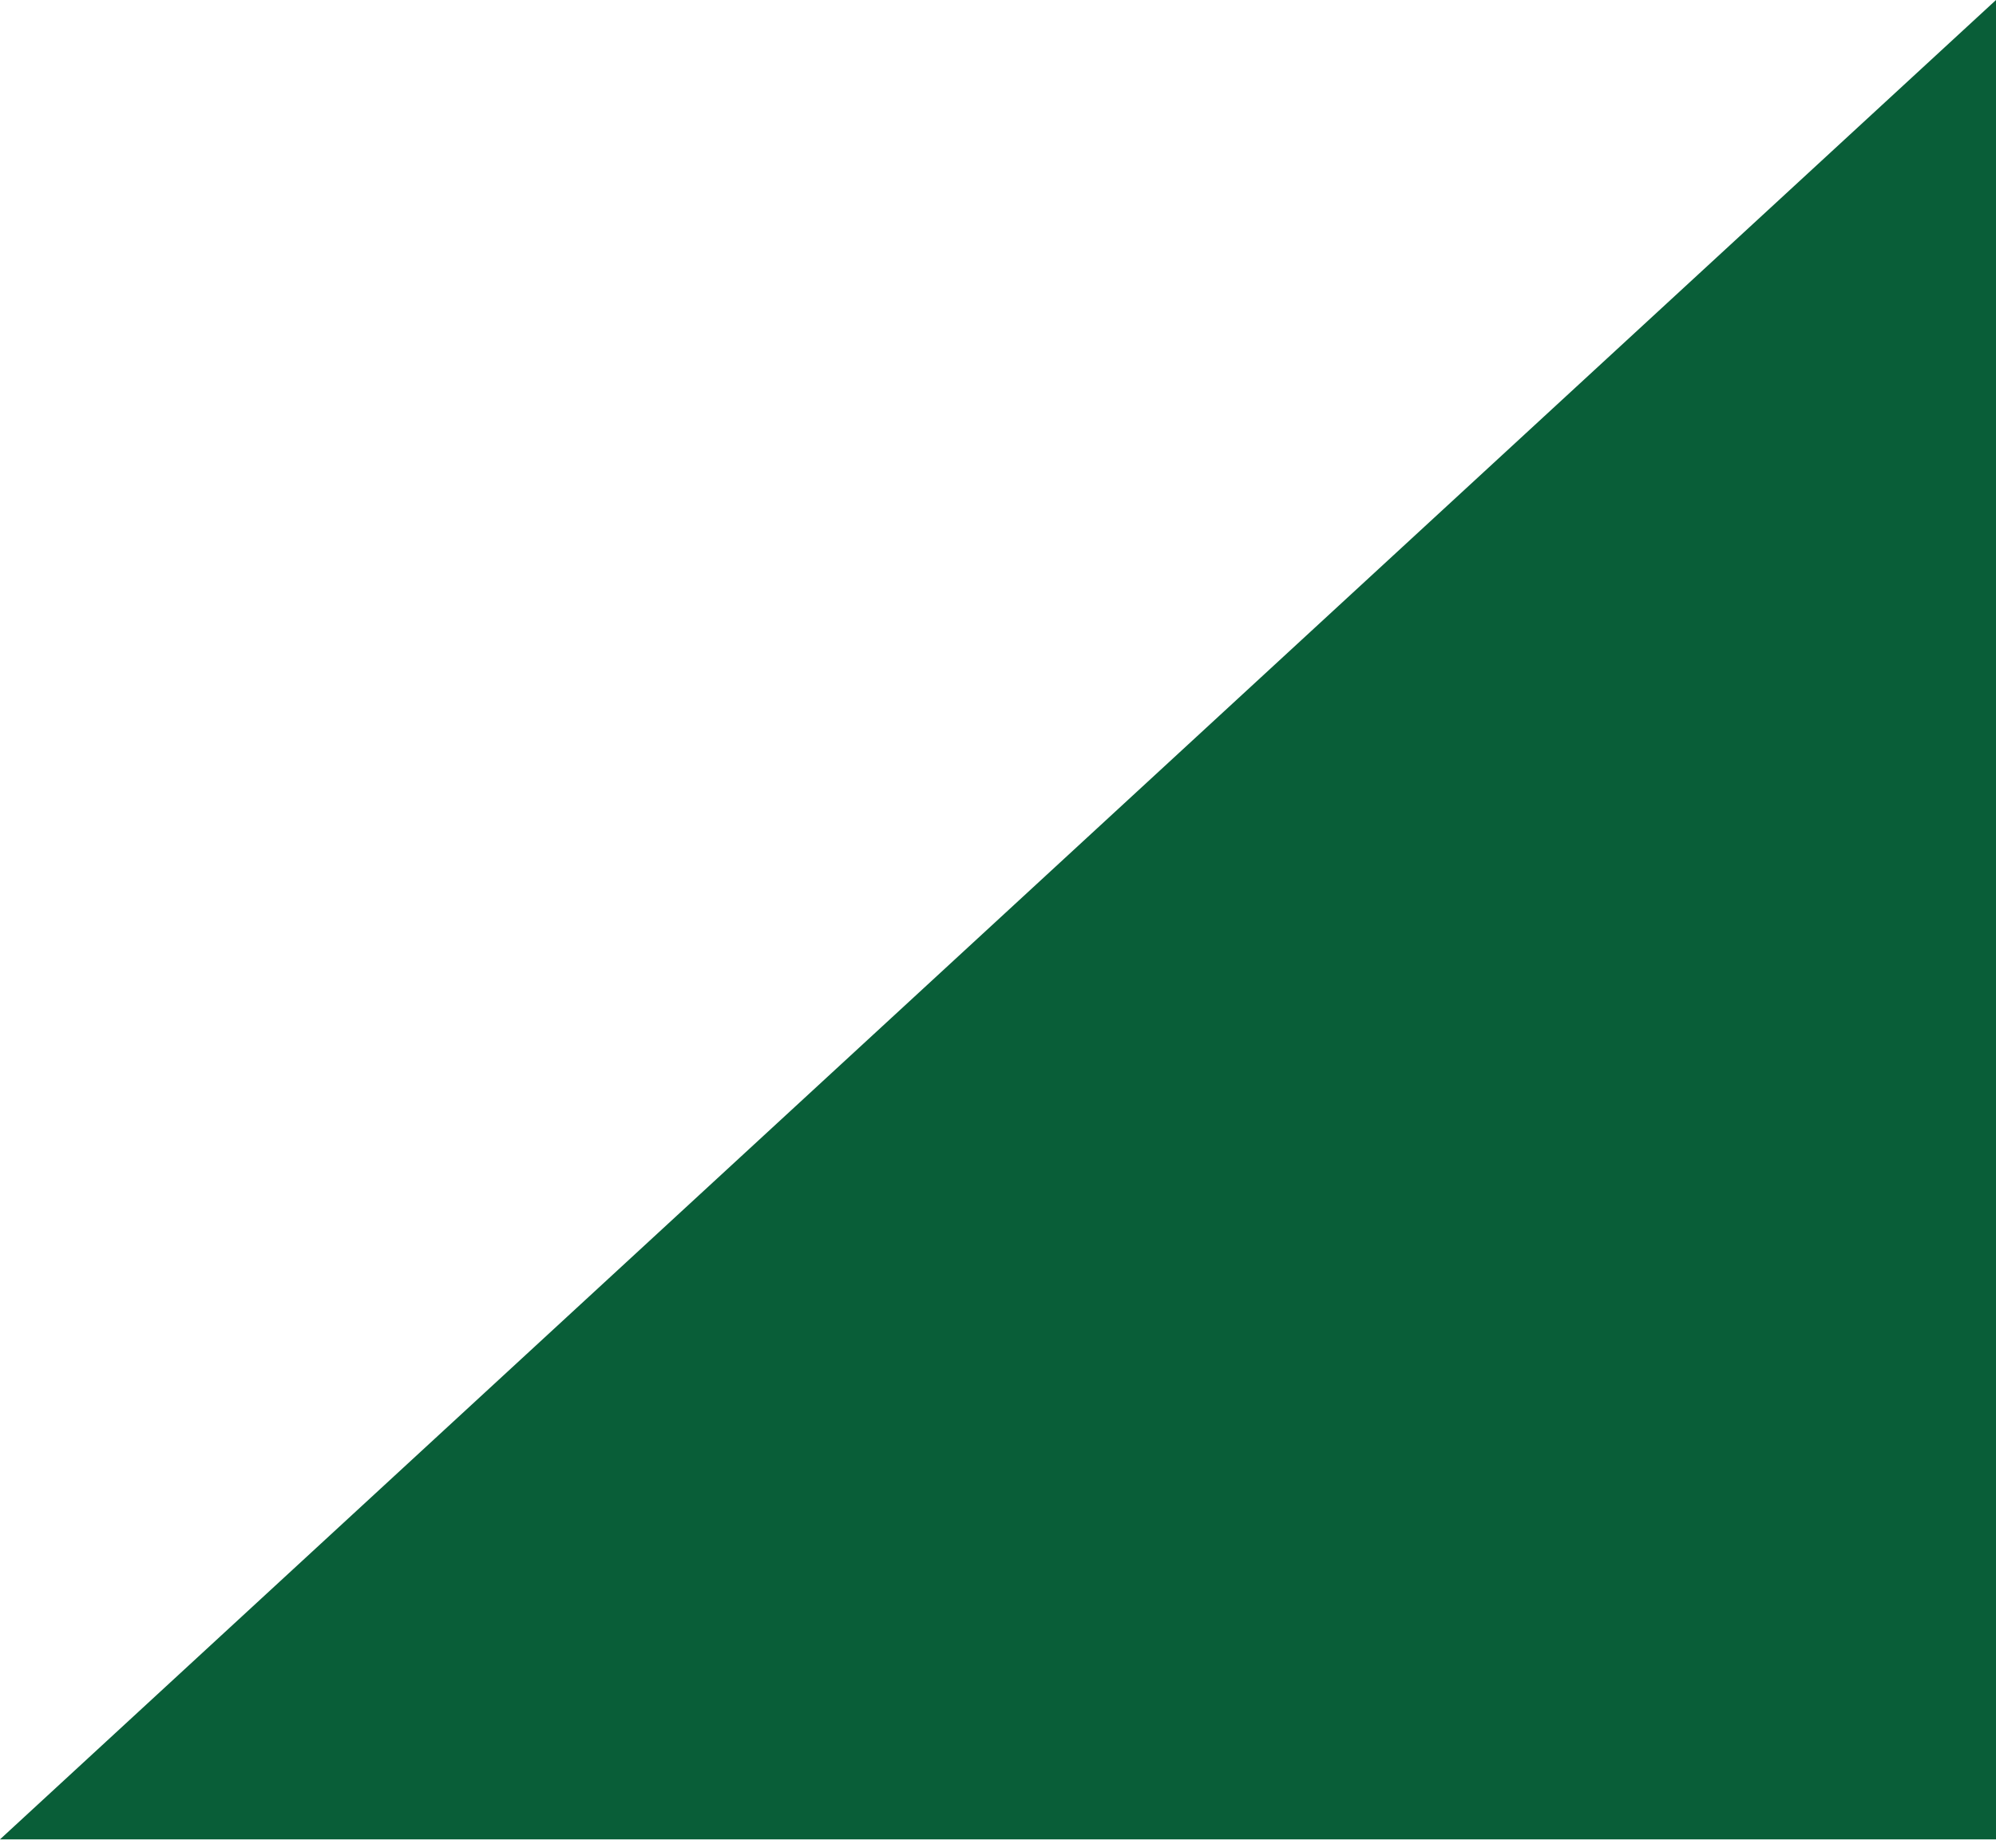
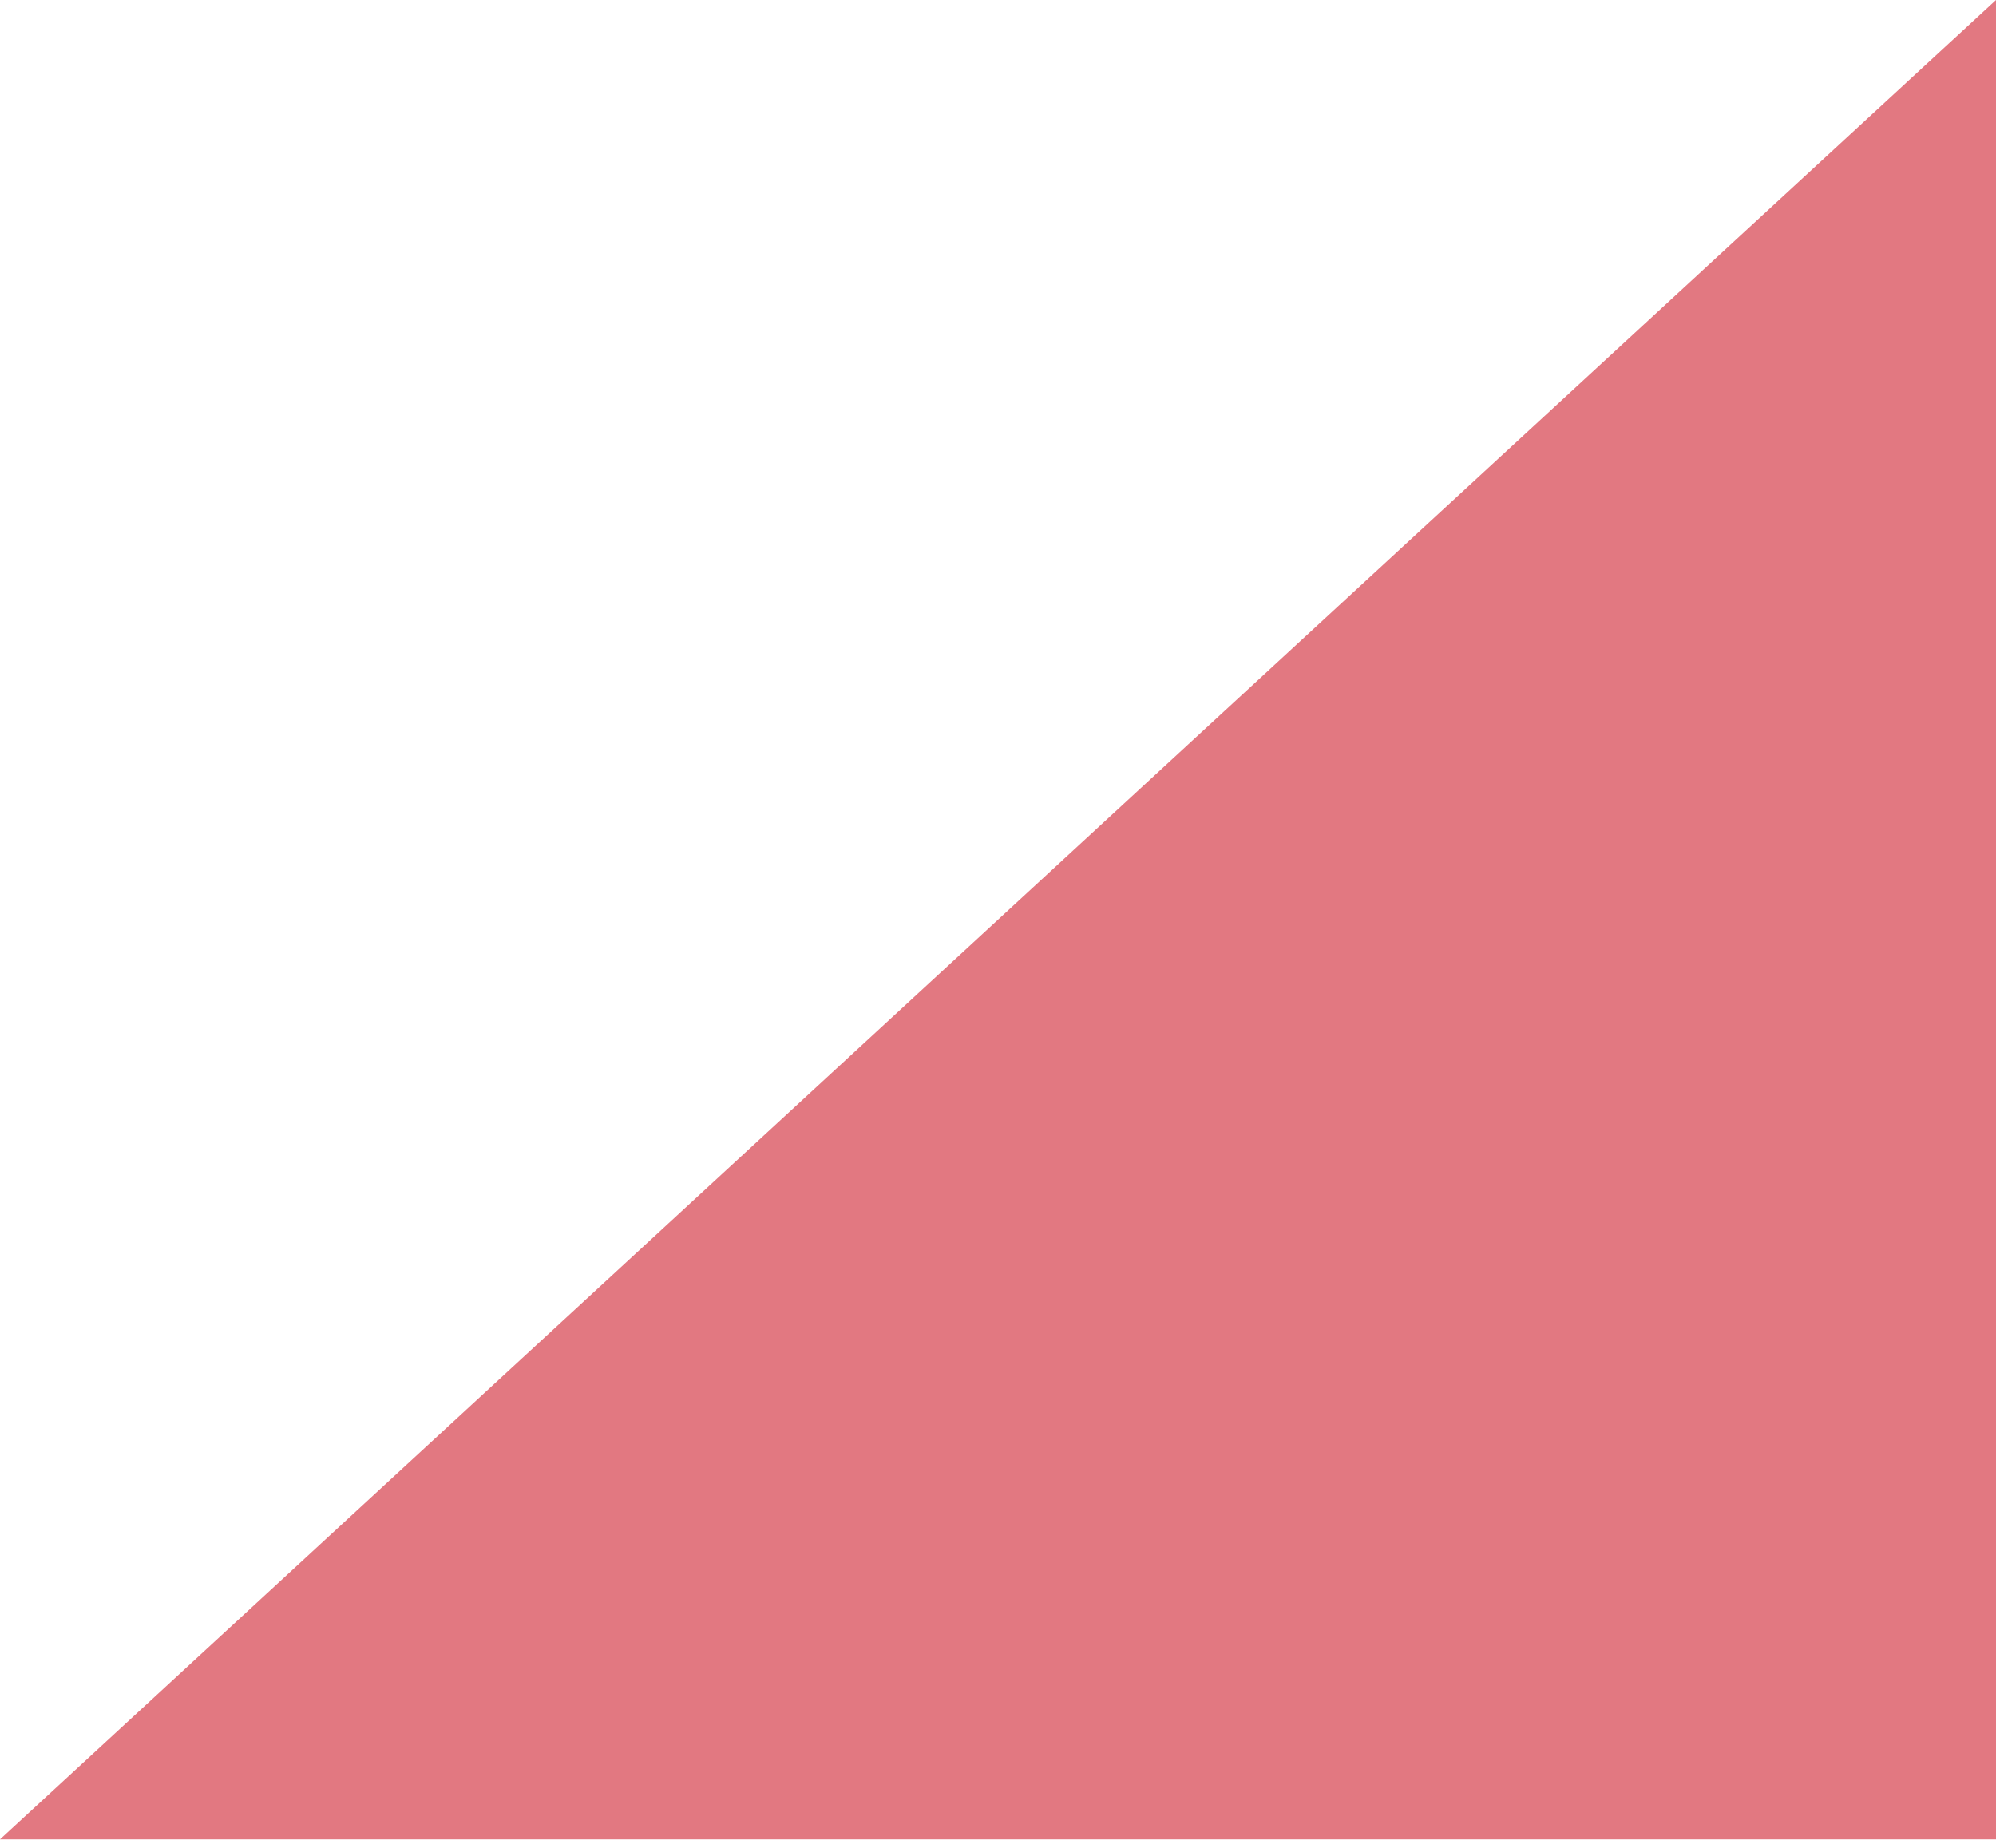
<svg xmlns="http://www.w3.org/2000/svg" width="54" height="50" viewBox="0 0 54 50" fill="none">
-   <path id="路径 8" fill-rule="evenodd" style="fill:#095E38" transform="translate(0 0.000006368886)  rotate(0 27 24.88696)" opacity="1" d="M0 49.77L54 0L54 49.77L0 49.77Z" />
+   <path id="路径 8" fill-rule="evenodd" style="fill:#E27881" transform="translate(0 0.000006368886)  rotate(0 27 24.88696)" opacity="1" d="M0 49.77L54 0L54 49.77L0 49.77Z" />
</svg>
